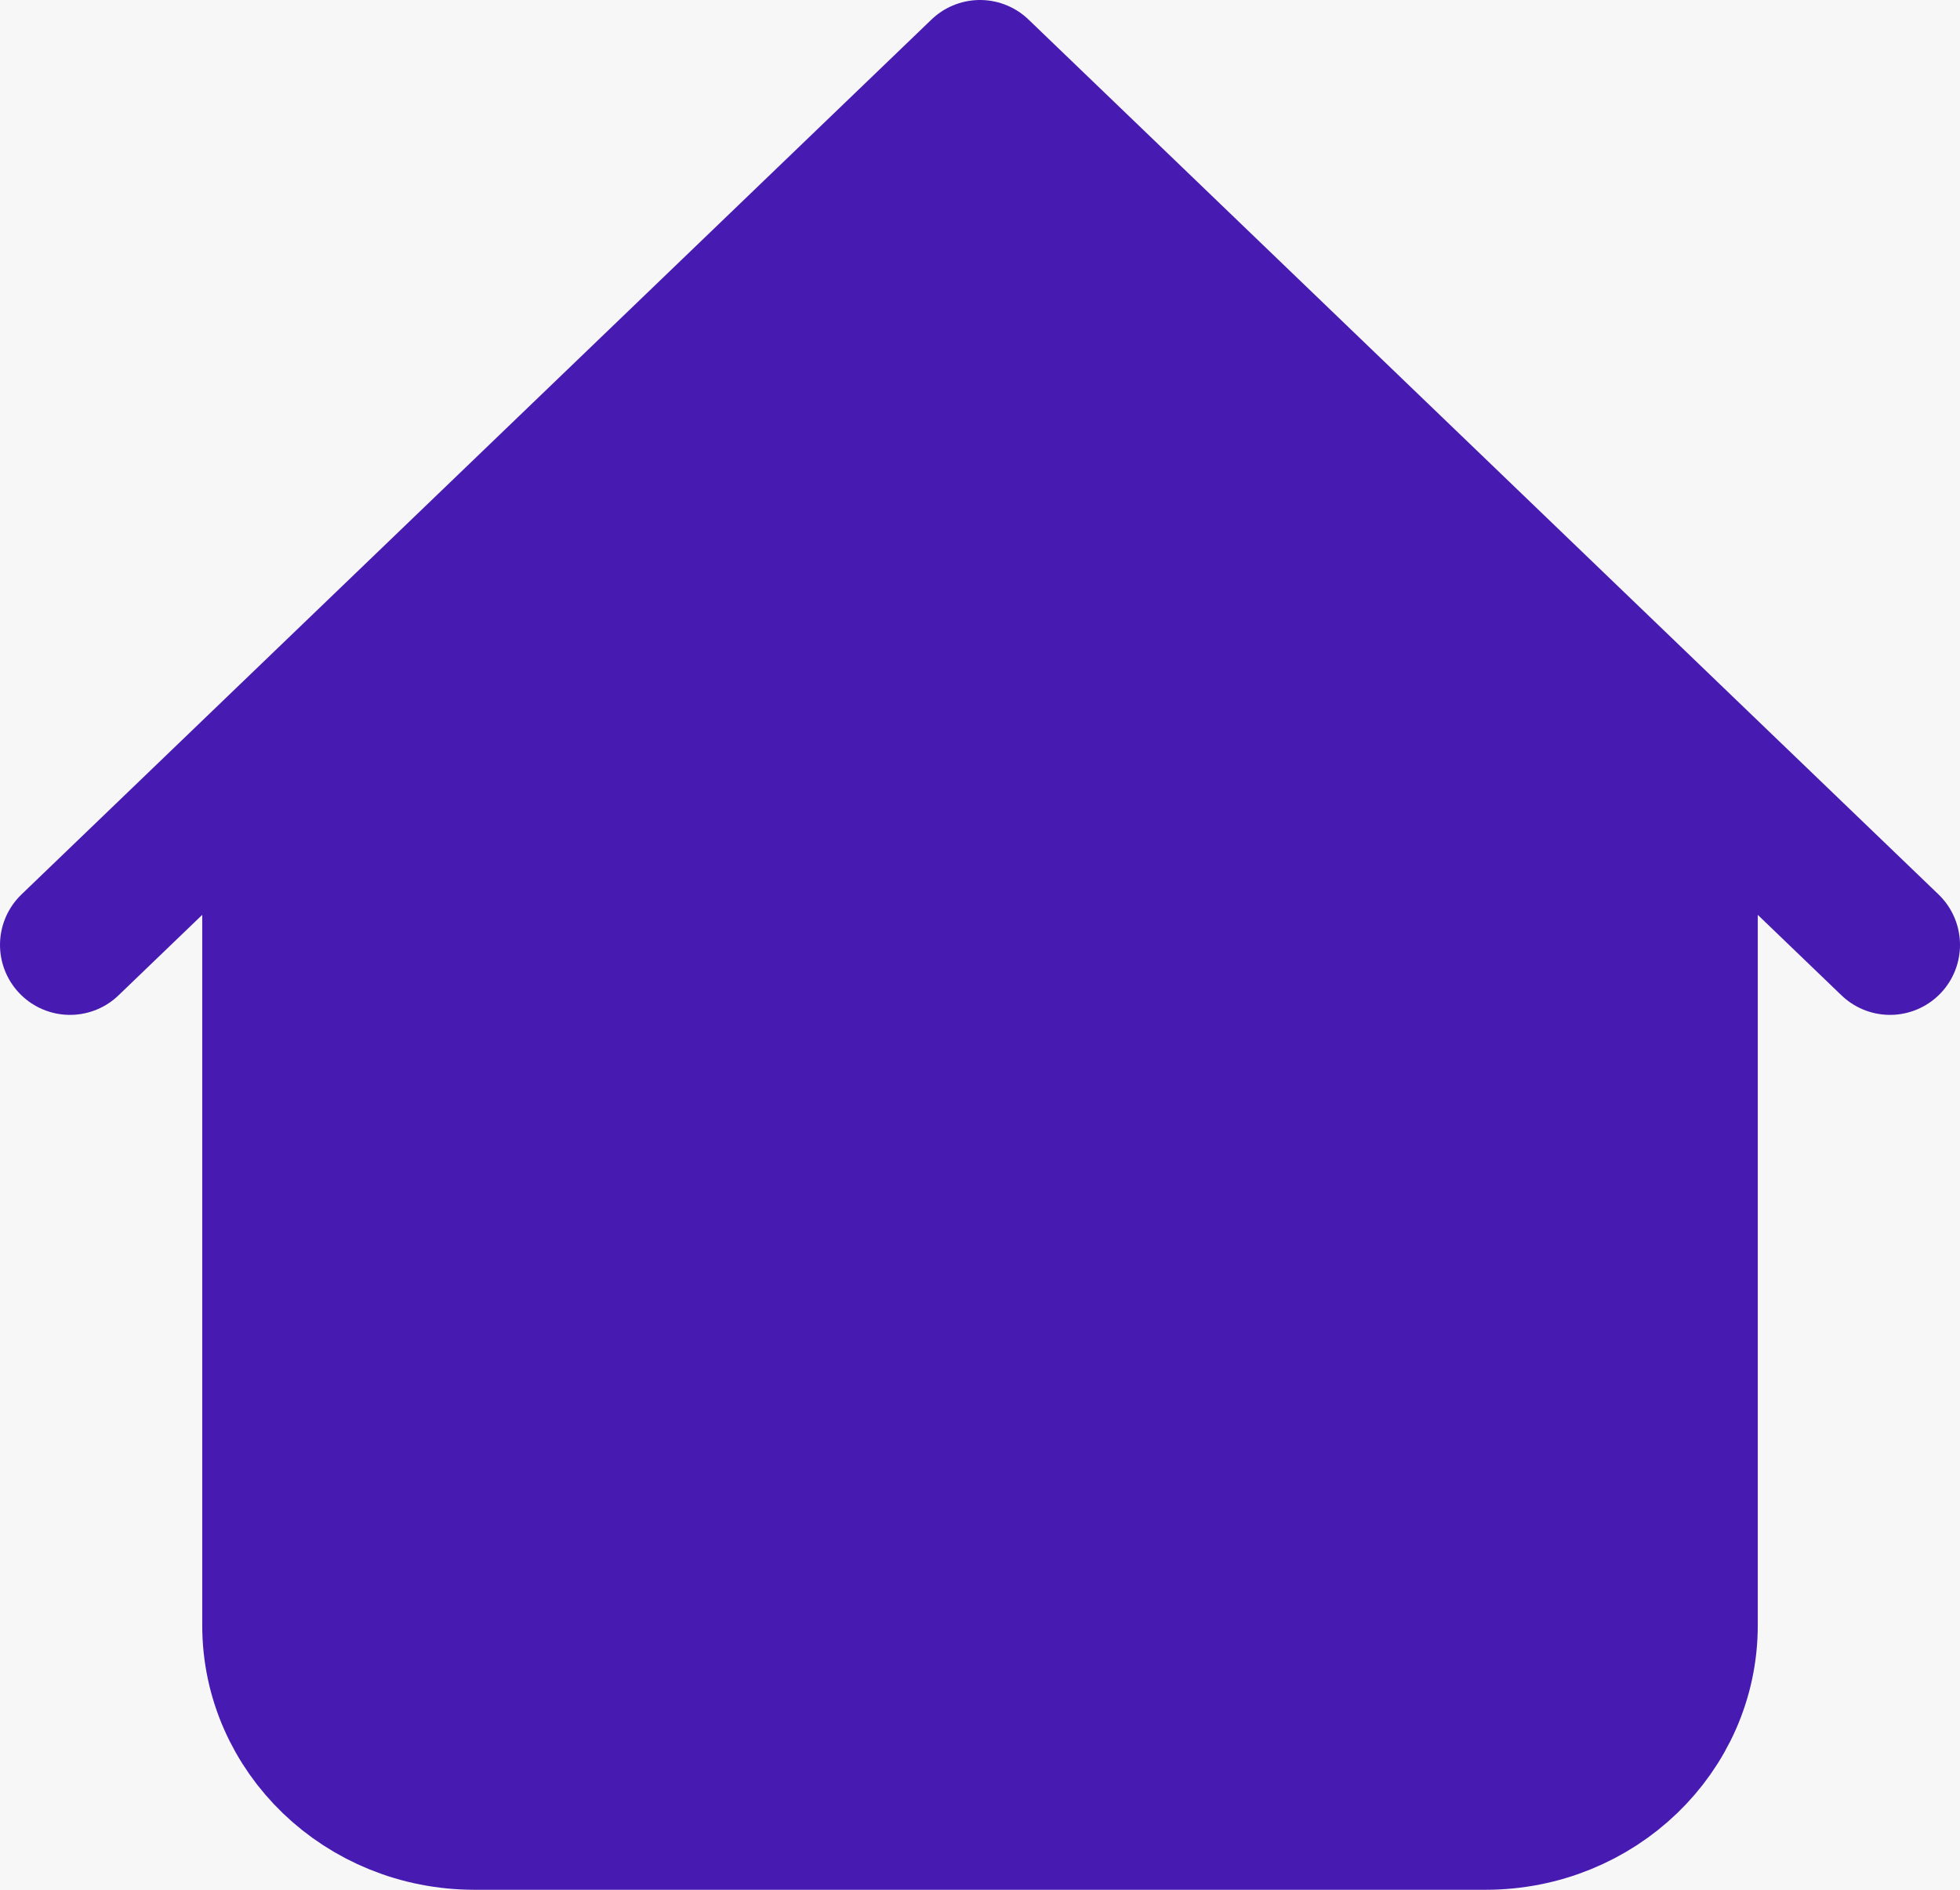
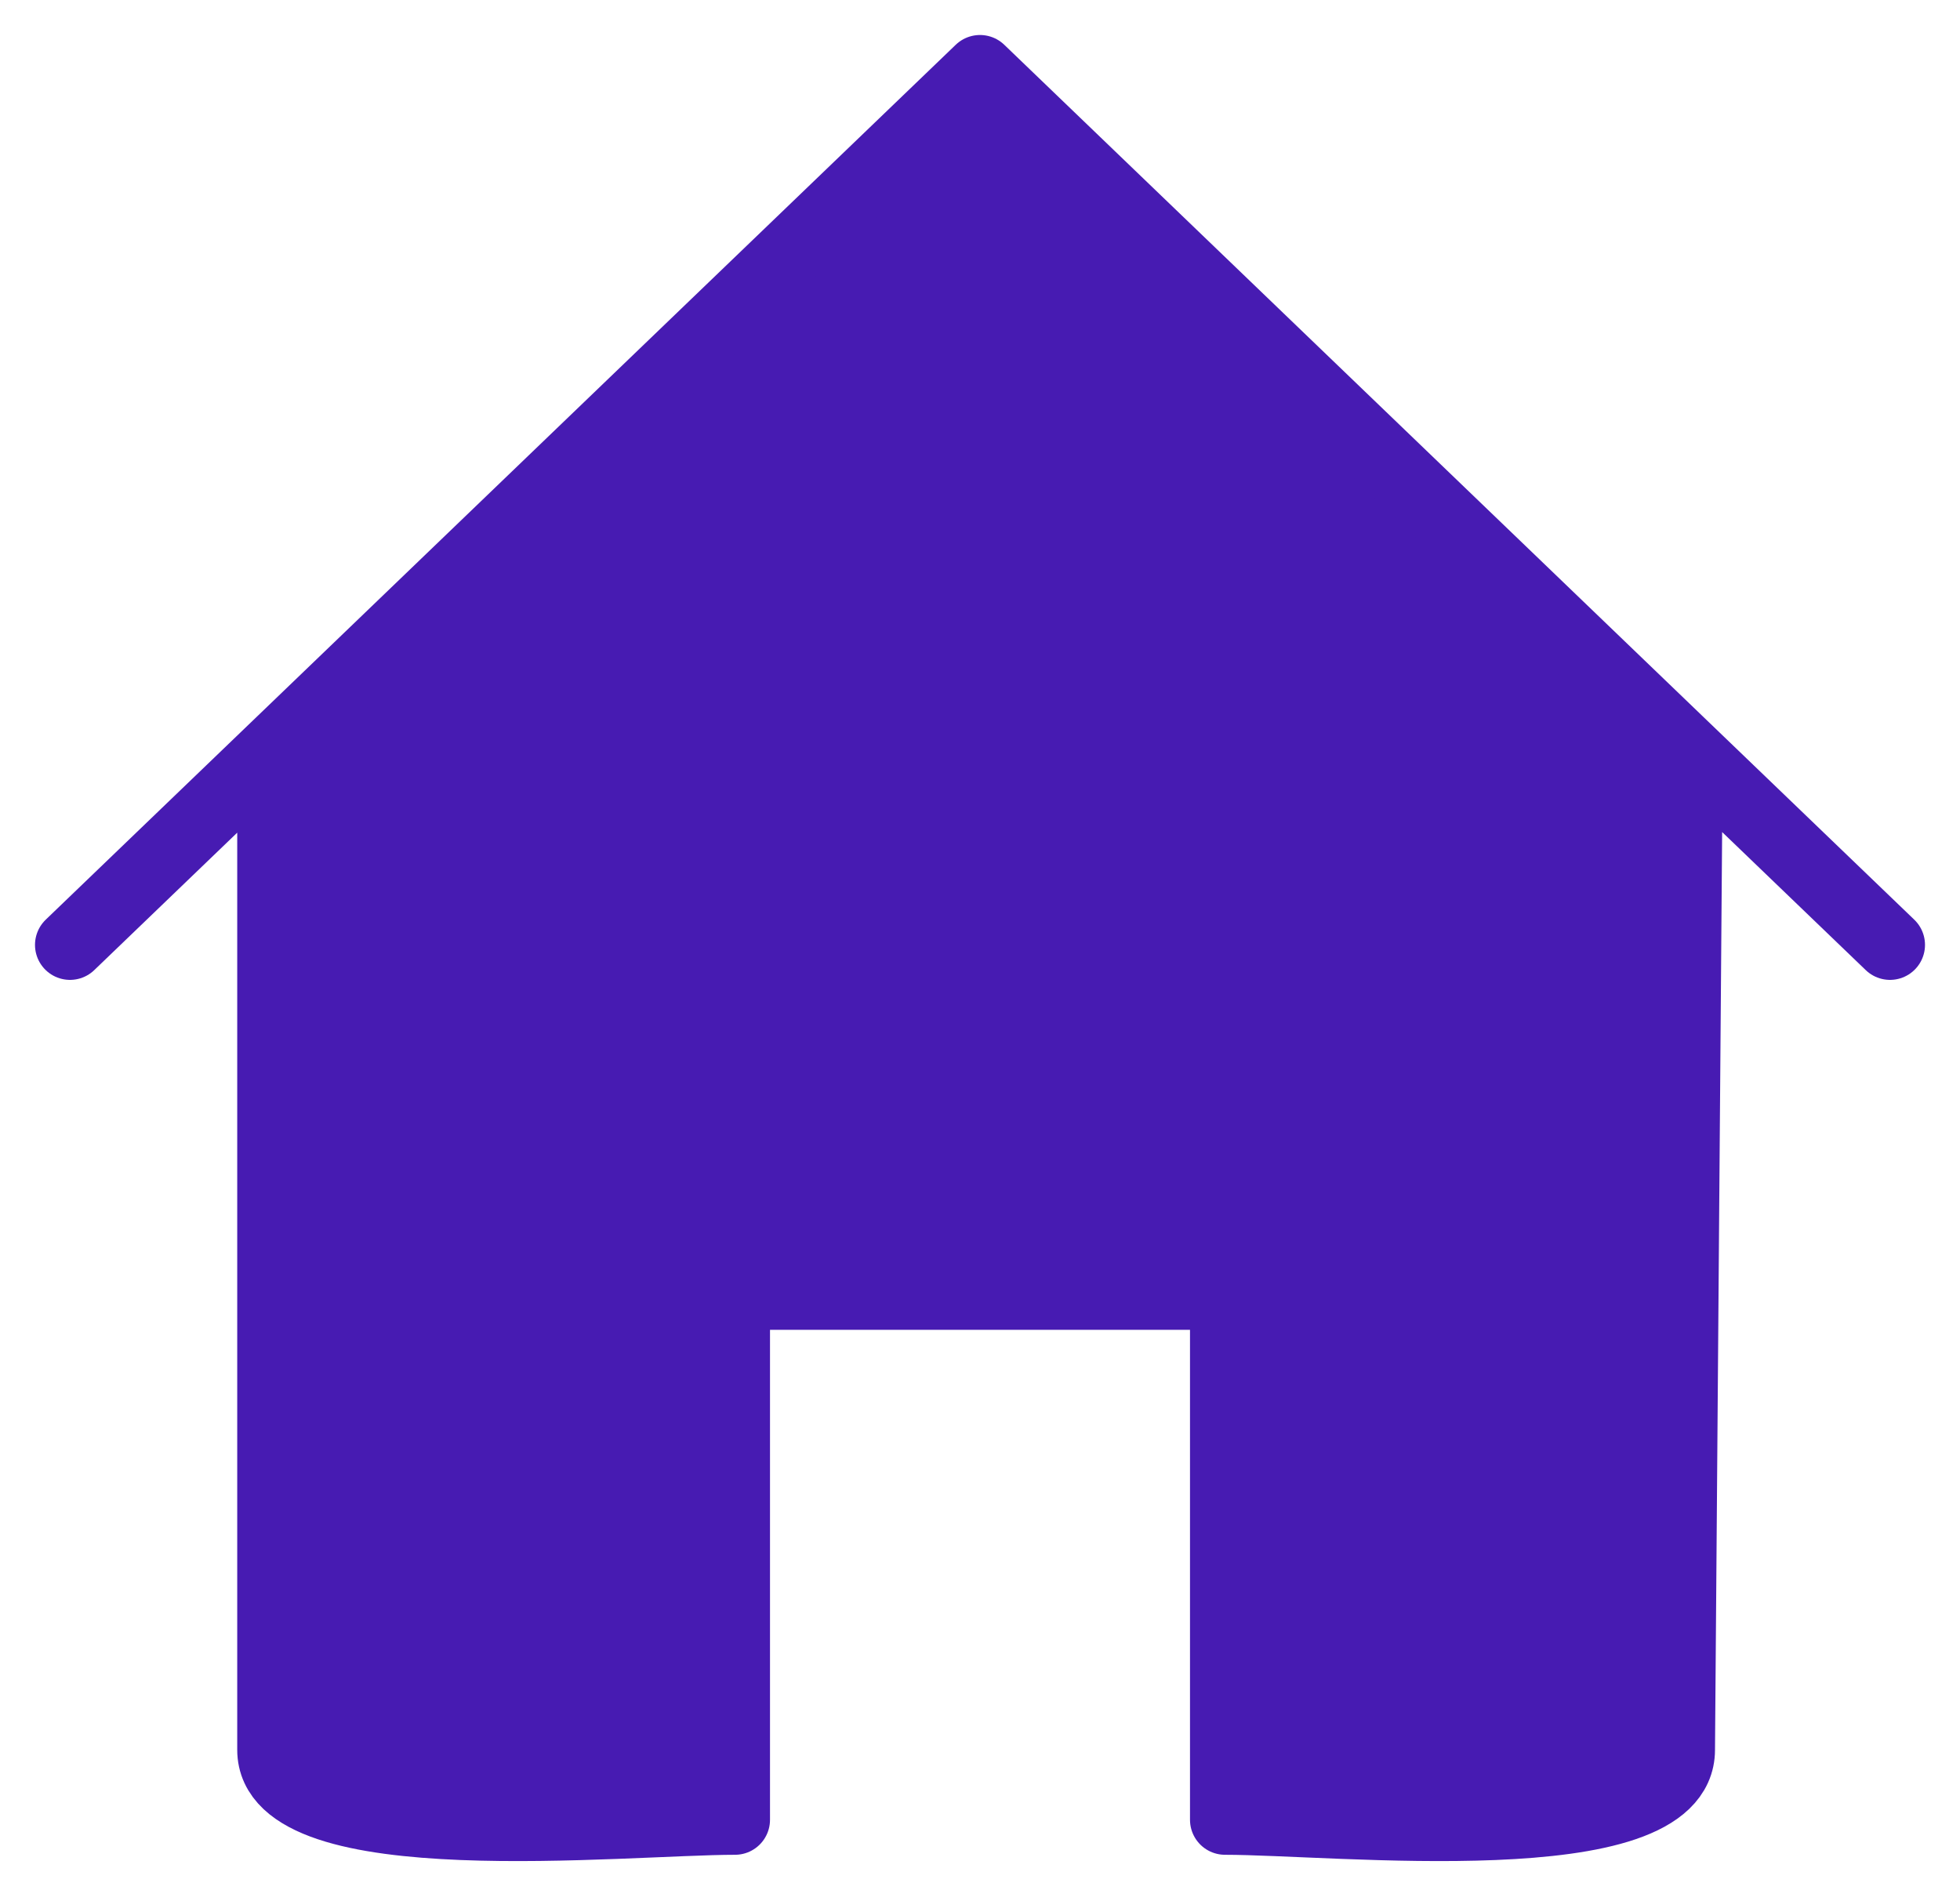
<svg xmlns="http://www.w3.org/2000/svg" width="28" height="27" viewBox="0 0 28 27" fill="none">
-   <rect width="28" height="27" fill="#B6B6B6" />
-   <rect x="-31734" y="-15189" width="42911" height="31535" fill="#F7F7F7" />
-   <path d="M24.111 23.222V10.722L14 1L3.889 10.722V23.222C3.889 24.756 5.182 26 6.778 26H21.222C22.818 26 24.111 24.756 24.111 23.222Z" fill="#471BB2" />
-   <path d="M24.111 10.722V23.222C24.111 24.756 22.818 26 21.222 26H6.778C5.182 26 3.889 24.756 3.889 23.222V10.722M27 13.5L14 1L1 13.5" stroke="#471BB2" stroke-width="2" stroke-linecap="round" stroke-linejoin="round" />
+   <path d="M24 25L24.111 10.722L14 1L3.889 10.722V25C3.889 26.534 8.905 26 10.5 26V18.5H14H17.5V26C19.096 26 24 26.534 24 25Z" fill="#471BB2" />
+   <path d="M24.111 10.722L24 25C24 26.534 19.096 26 17.5 26V18.5H14H10.5V26C8.905 26 3.889 26.534 3.889 25V10.722M27 13.5L14 1L1 13.5" stroke="#471BB2" stroke-linecap="round" stroke-linejoin="round" />
</svg>
